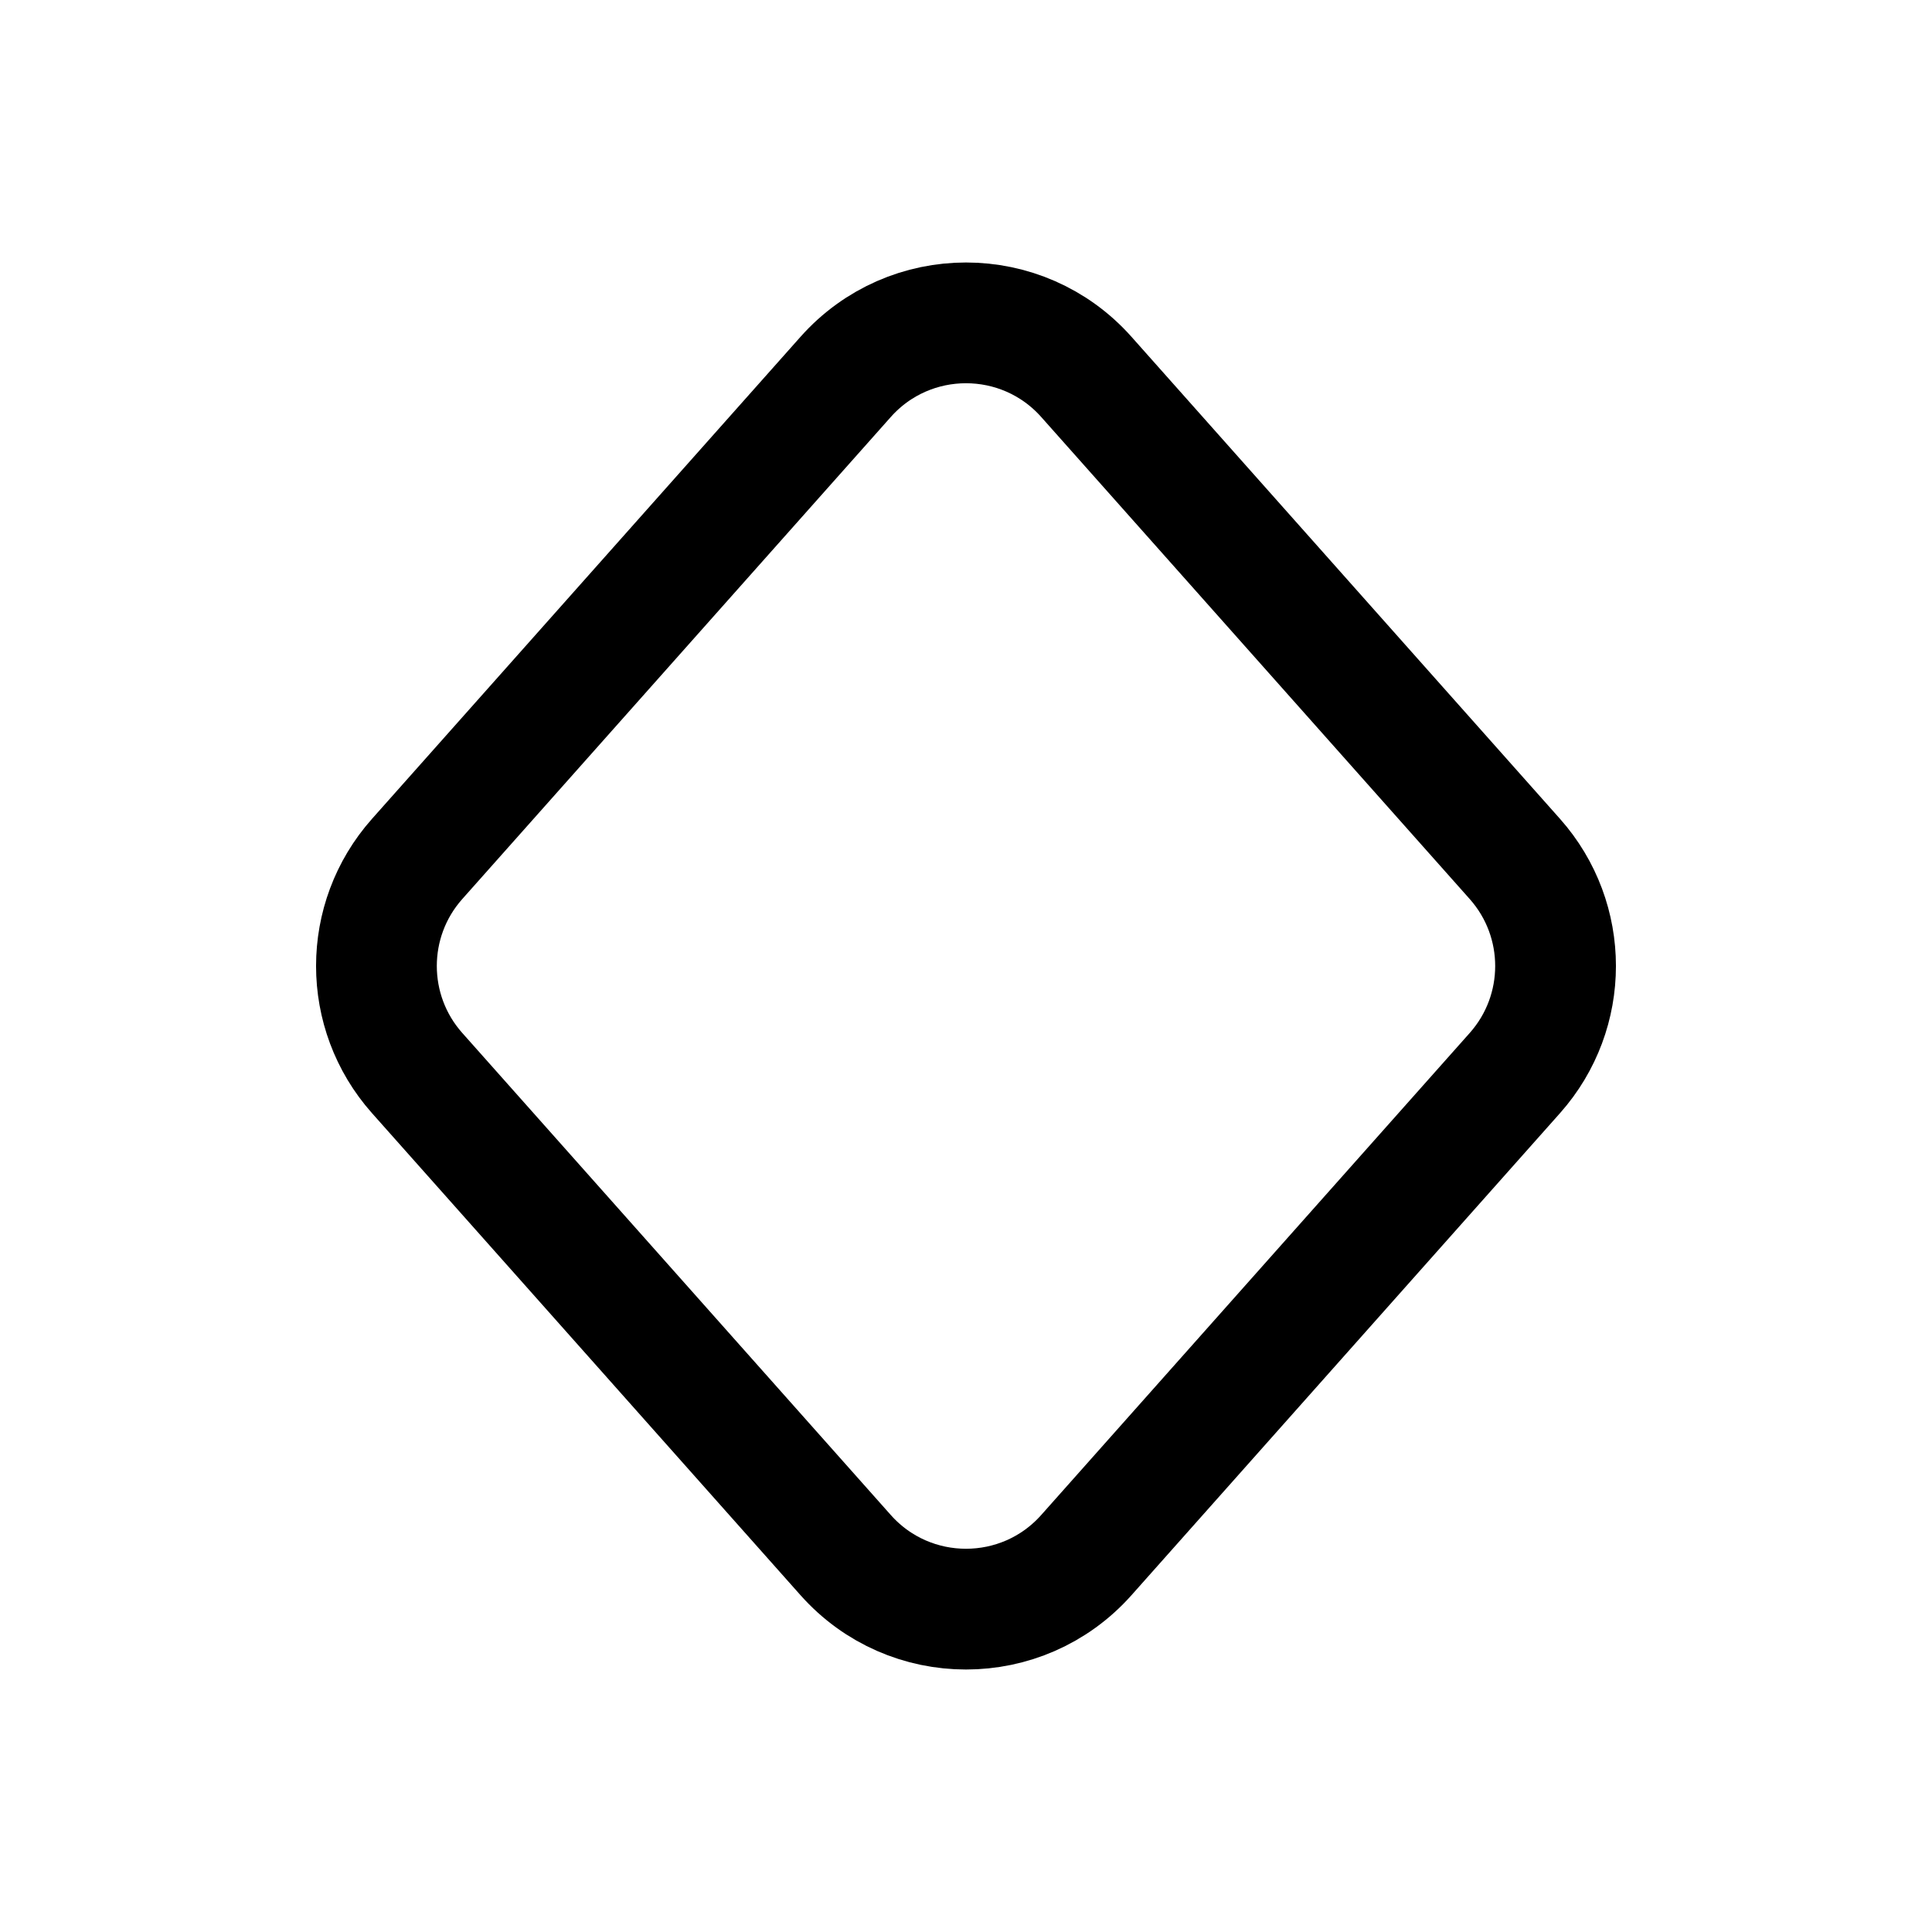
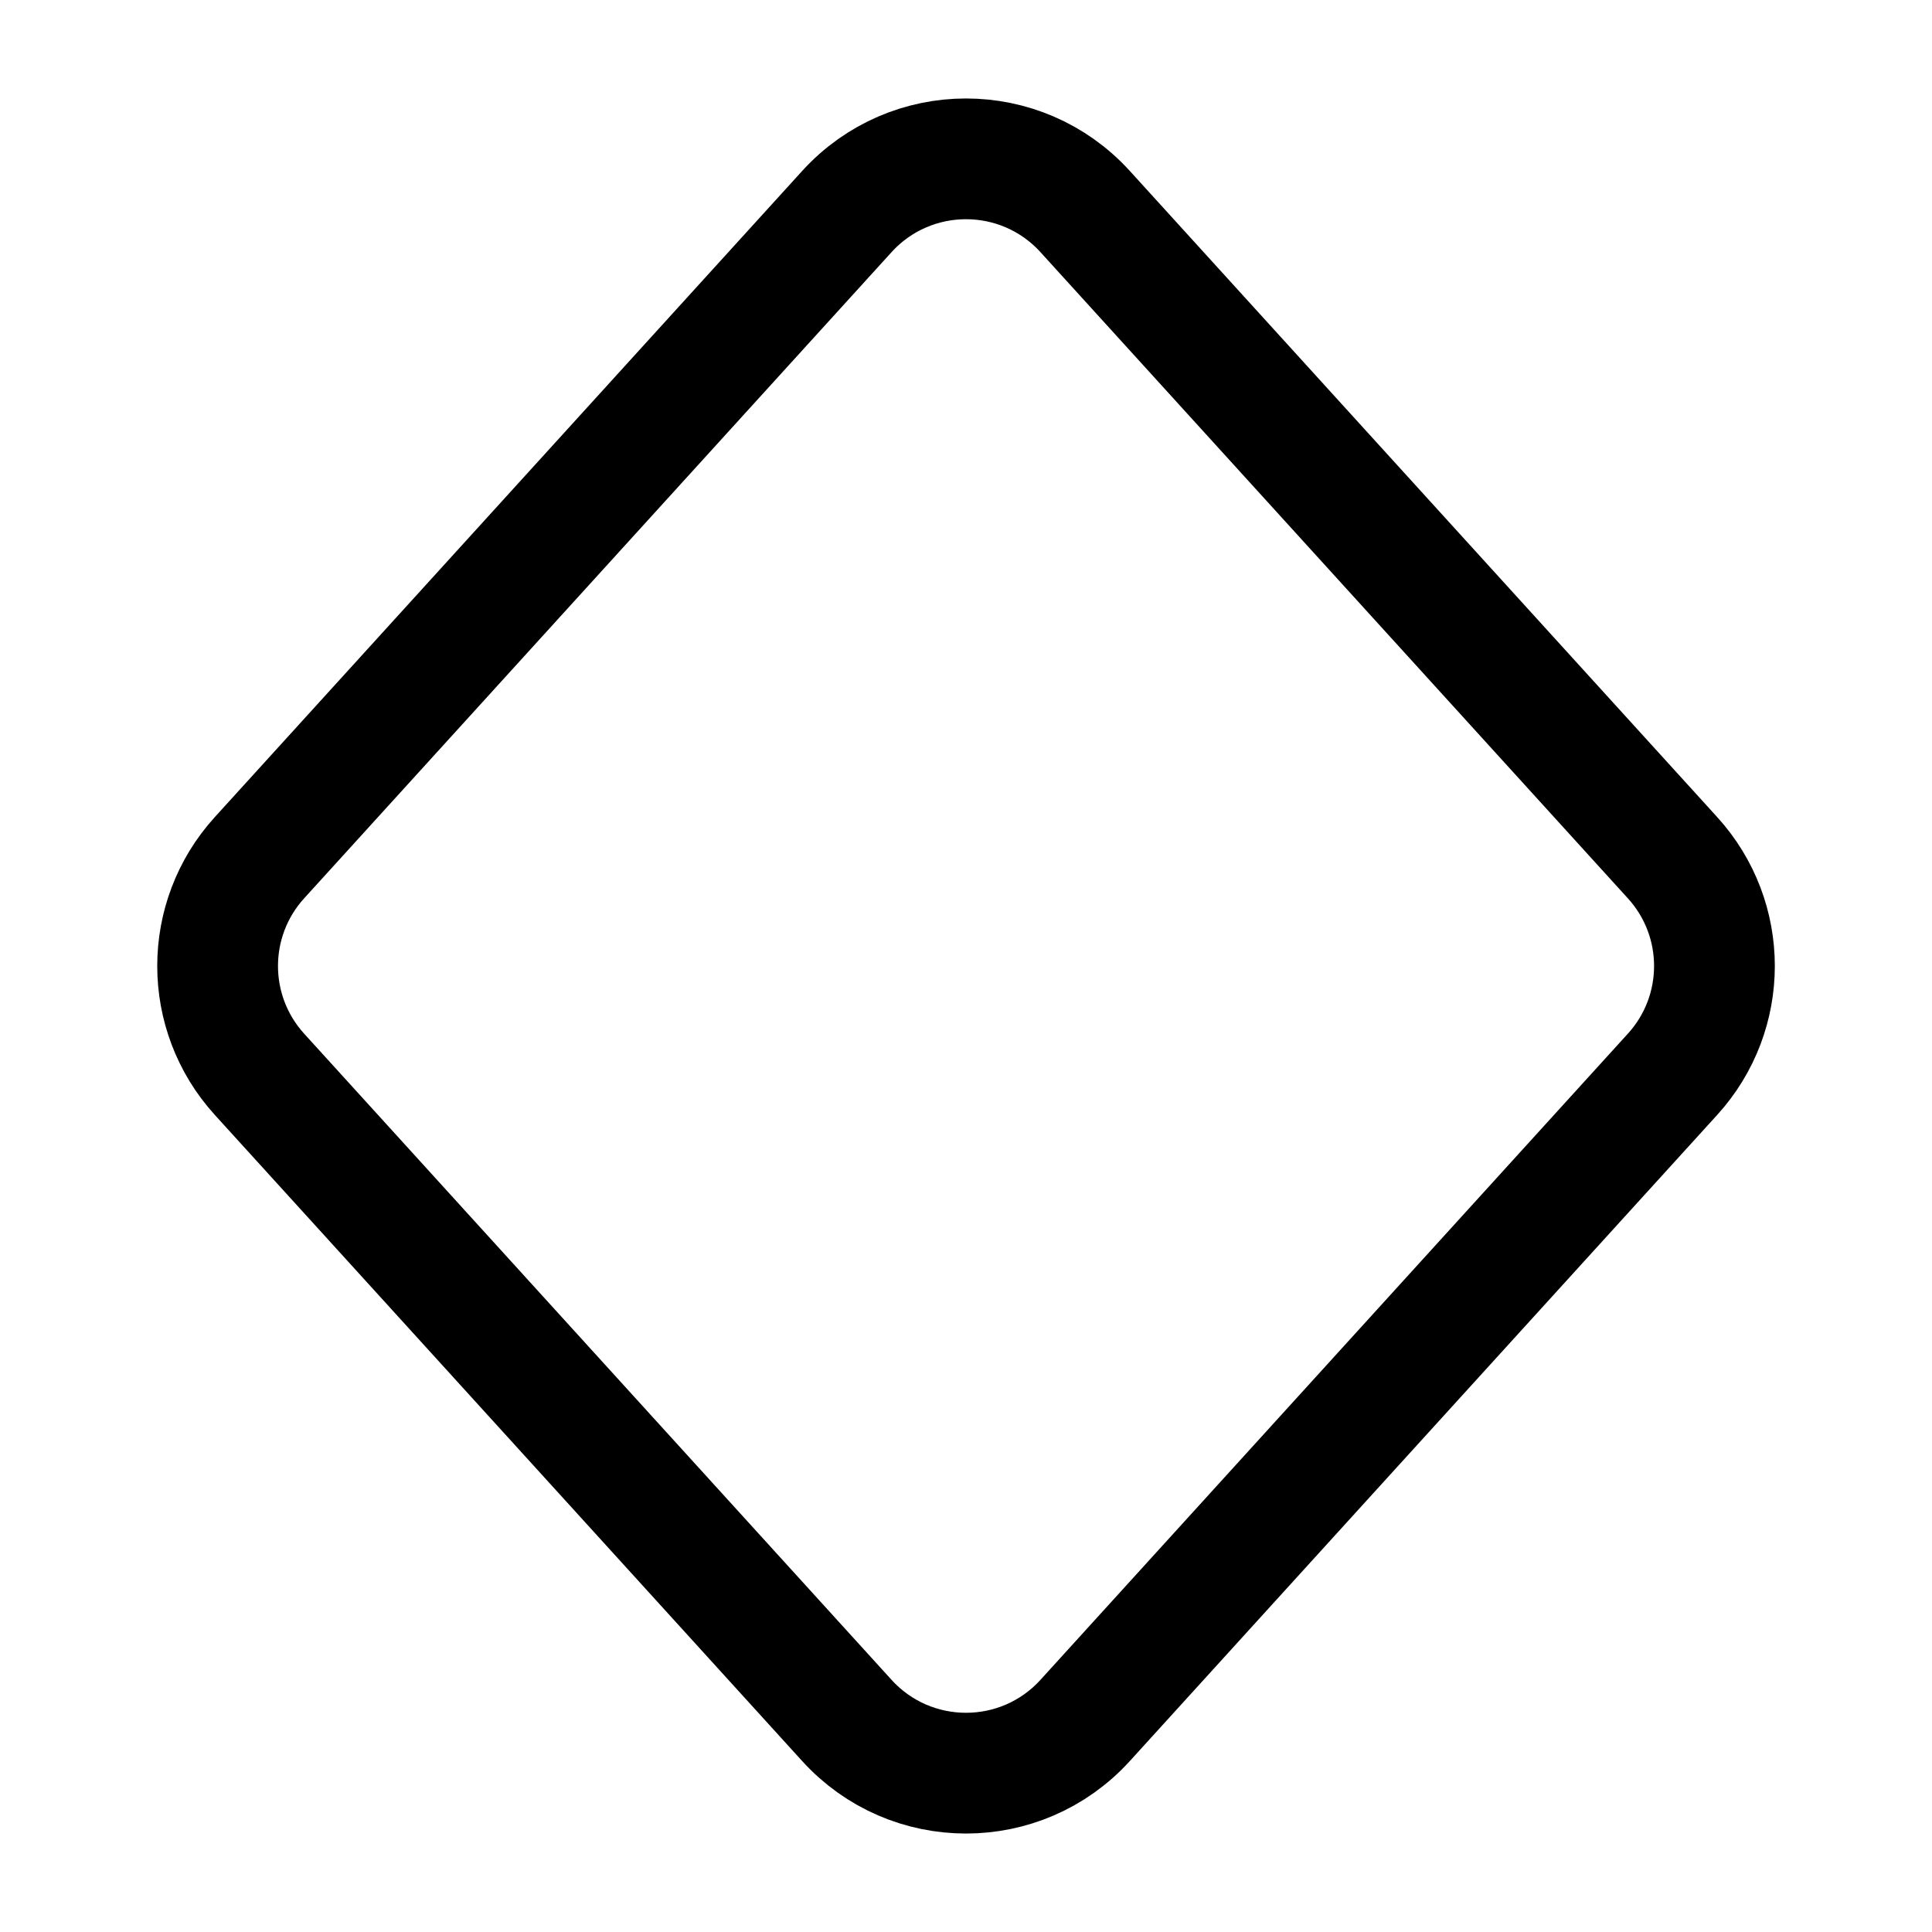
- <svg xmlns="http://www.w3.org/2000/svg" width="24" height="24" stroke-width="1.5" viewBox="0 0 24 24" fill="none">
-   <path d="M18.819 13.329L13.495 19.318C12.699 20.213 11.301 20.213 10.505 19.318L5.181 13.329C4.508 12.571 4.508 11.429 5.181 10.671L10.505 4.682C11.301 3.787 12.699 3.787 13.495 4.682L18.819 10.671C19.492 11.429 19.492 12.571 18.819 13.329Z" stroke="currentColor" stroke-linecap="round" stroke-linejoin="round" />
+ <svg xmlns="http://www.w3.org/2000/svg" width="24" height="24" viewBox="0 0 24 24" stroke-width="1.5" fill="none">
+   <path d="M20.777 13.345L13.48 21.372C12.686 22.245 11.314 22.245 10.52 21.372L3.223 13.345C2.53 12.582 2.53 11.418 3.223 10.655L10.52 2.628C11.314 1.755 12.686 1.755 13.48 2.628L20.777 10.655C21.471 11.418 21.471 12.582 20.777 13.345Z" stroke="currentColor" stroke-linecap="round" stroke-linejoin="round" />
</svg>
